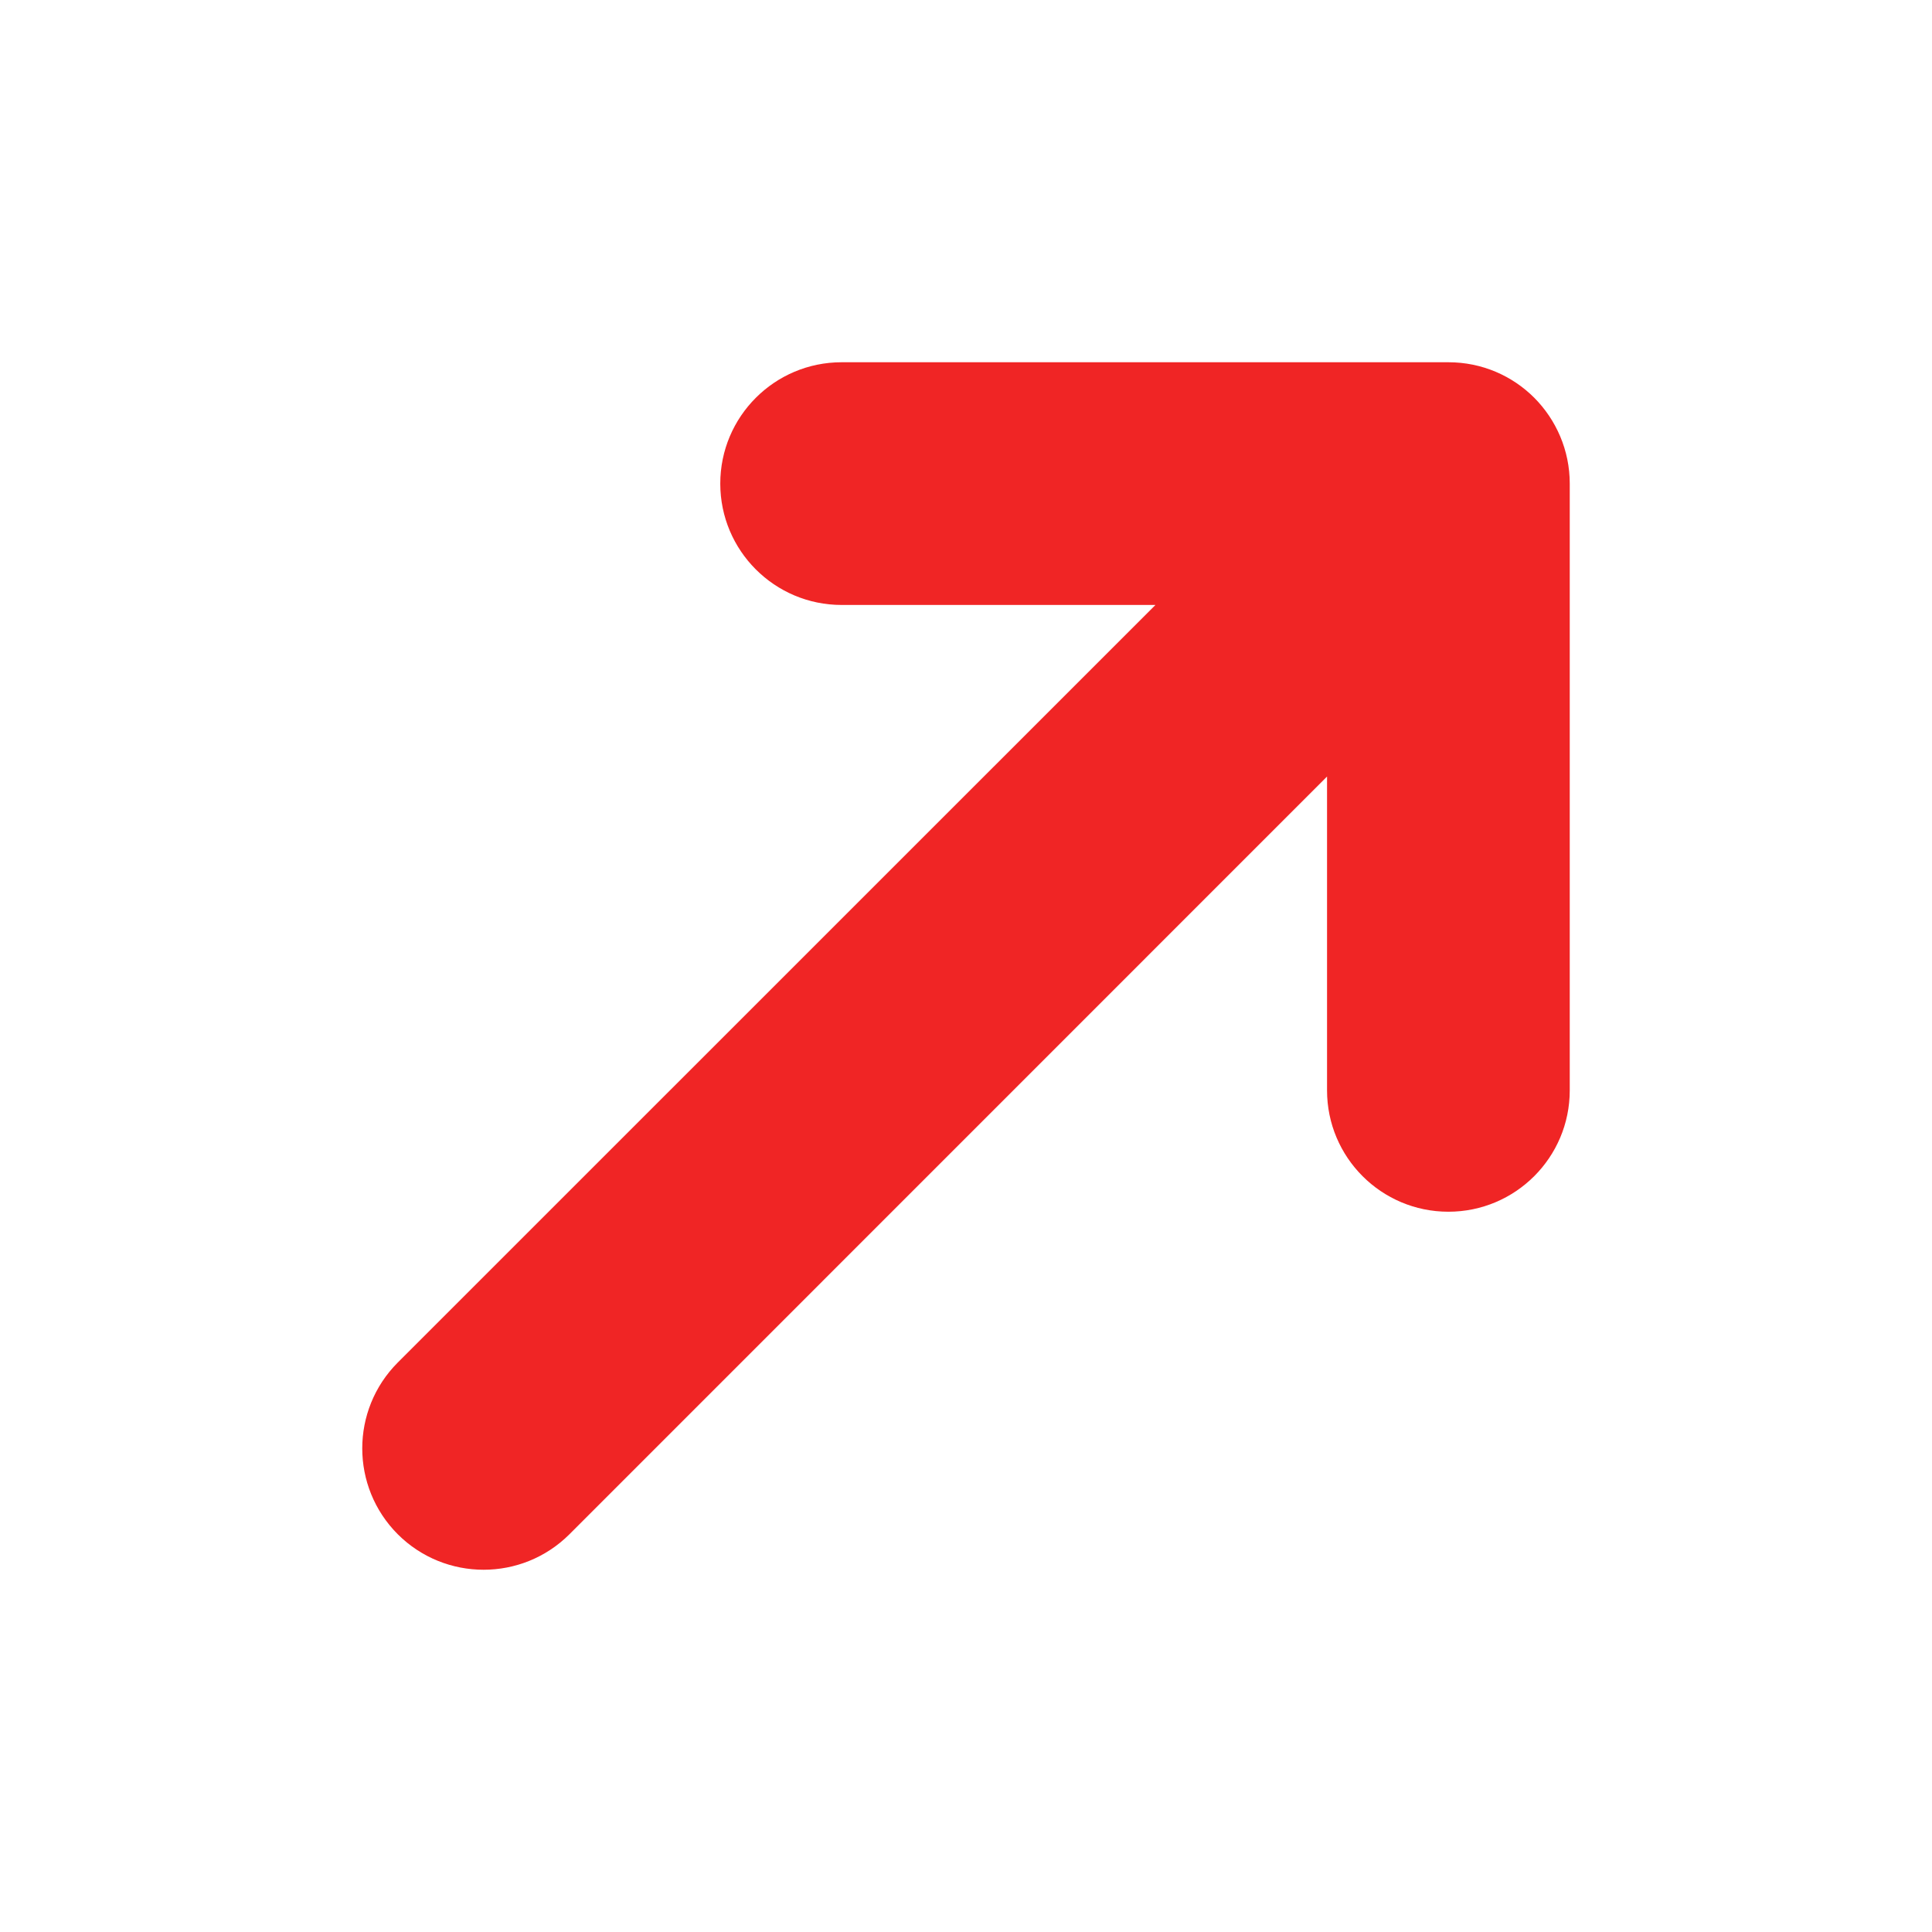
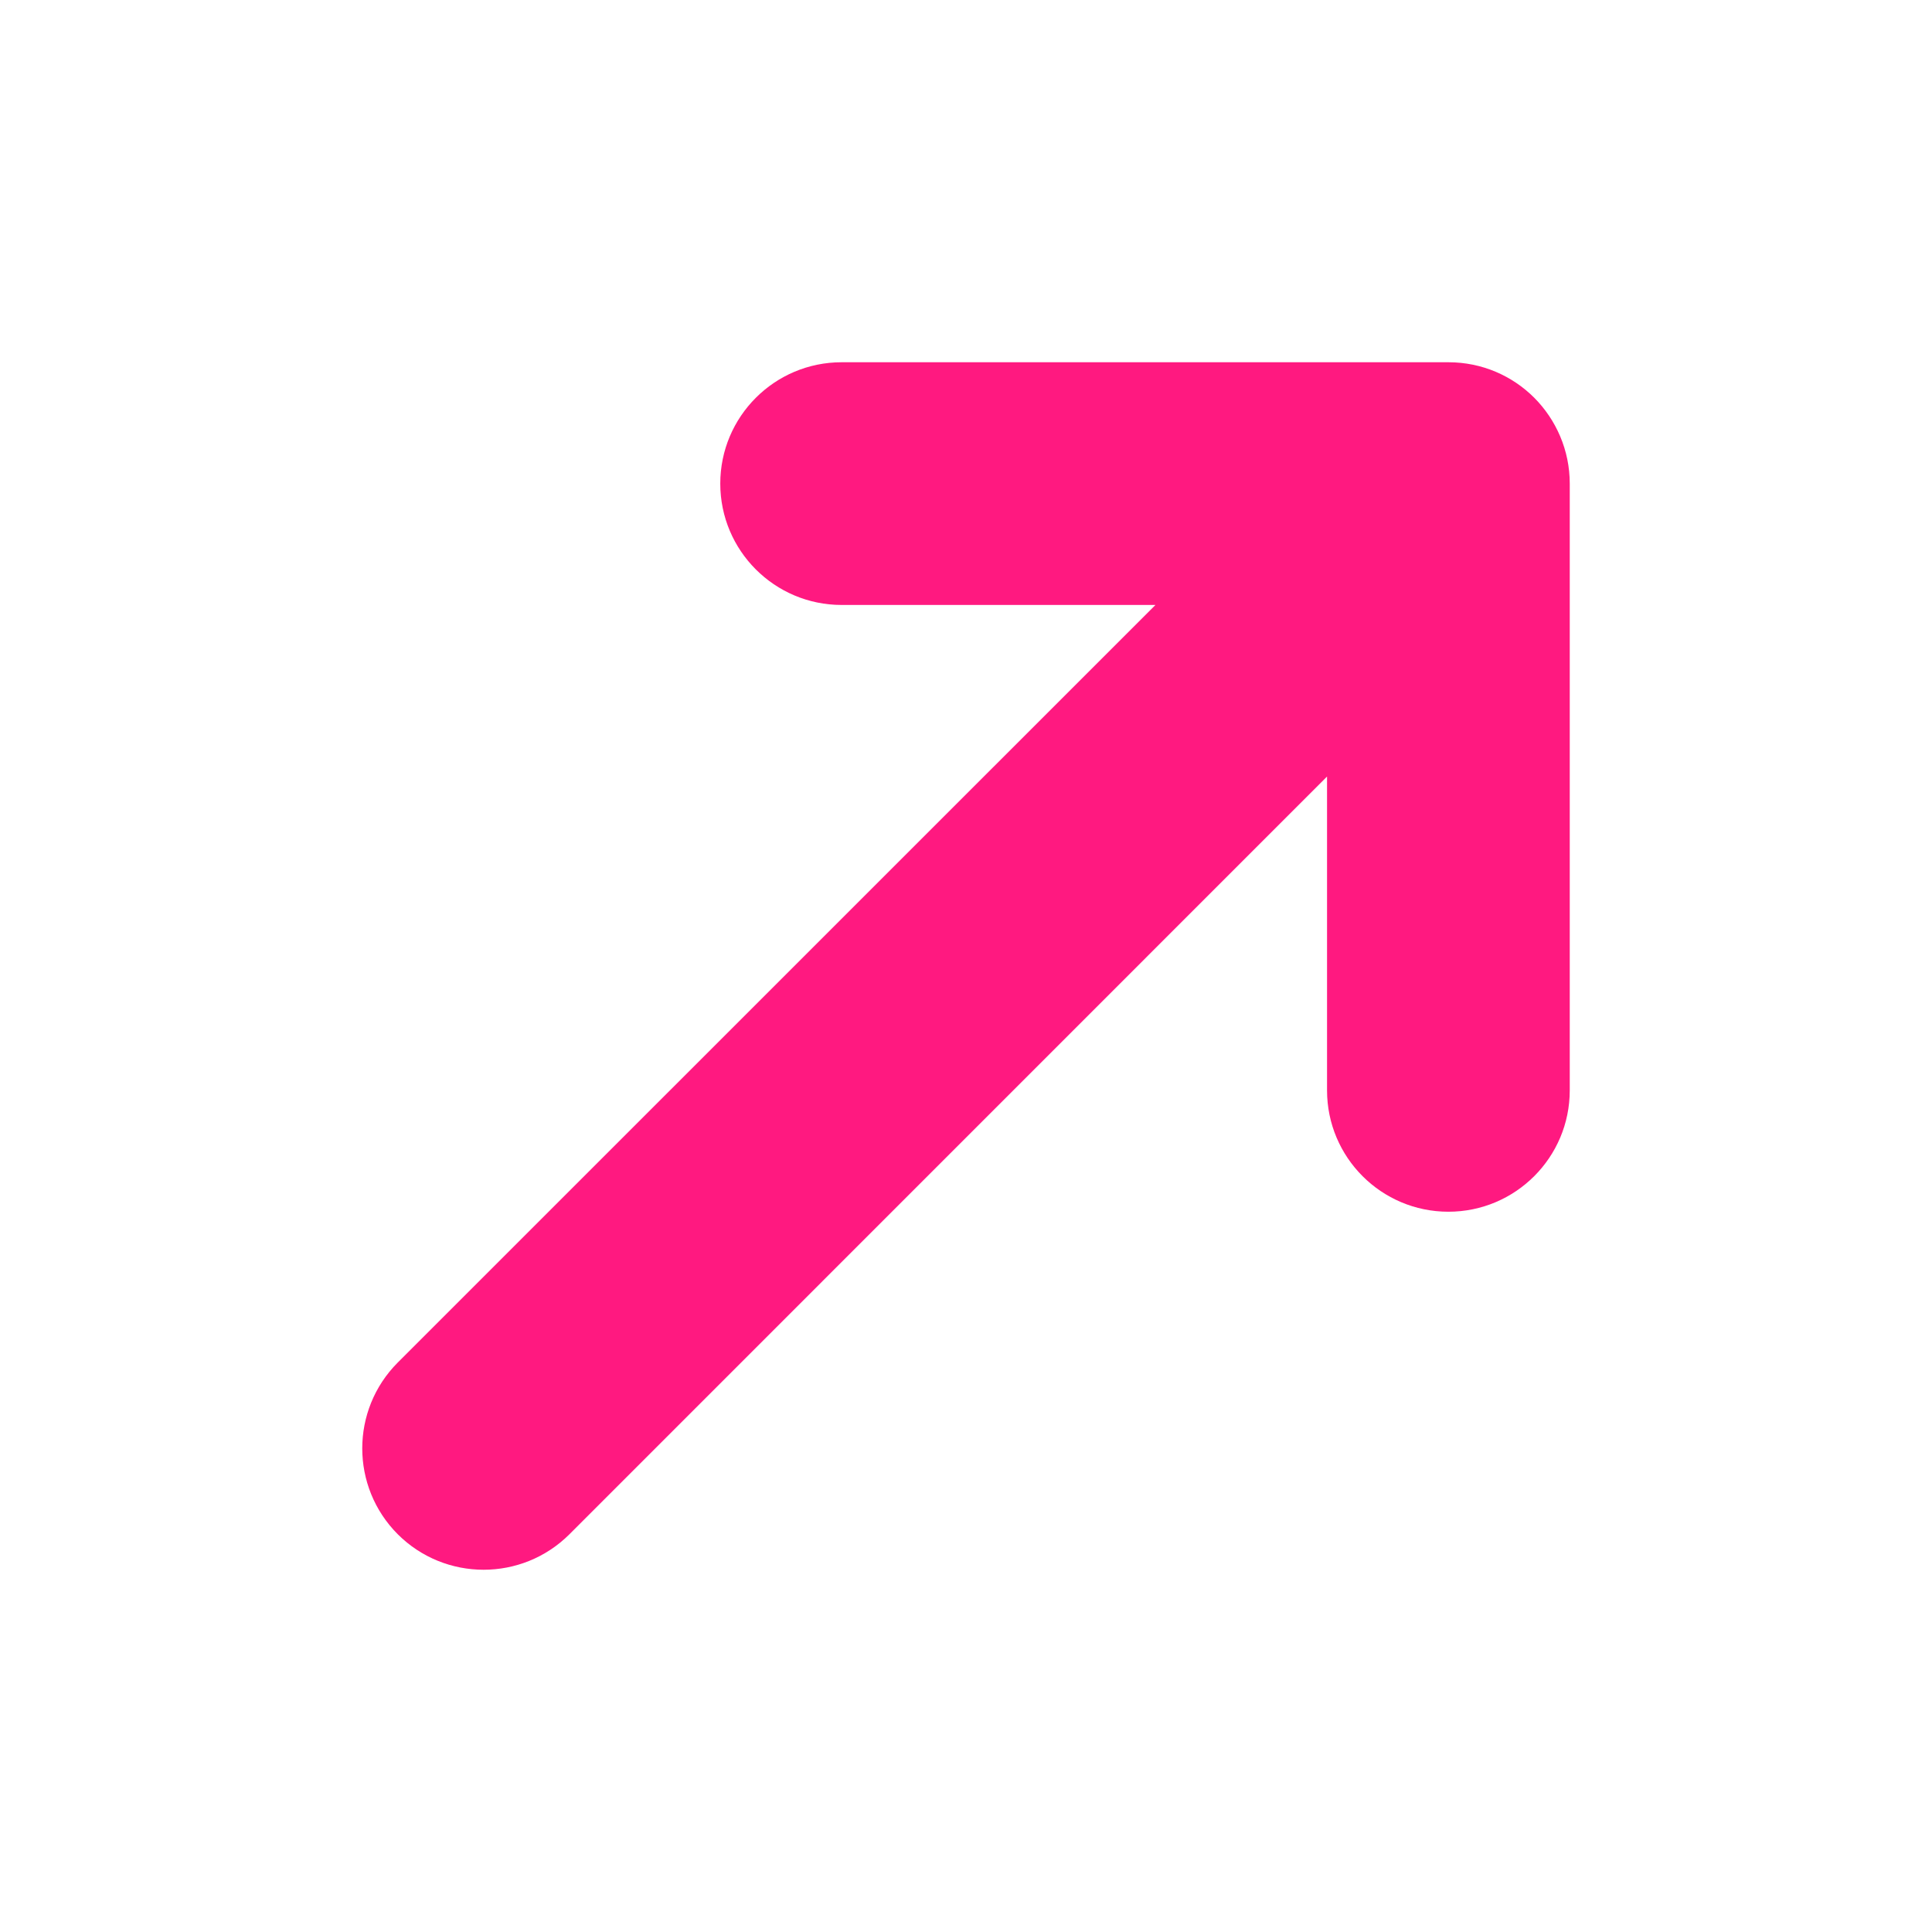
<svg xmlns="http://www.w3.org/2000/svg" width="16" height="16" viewBox="0 0 16 16" fill="none">
-   <path fill-rule="evenodd" clip-rule="evenodd" d="M9.569 5.01H6.97C6.415 5.01 5.965 4.56 5.965 4.005C5.965 3.45 6.415 3 6.97 3H11.995C12.273 3 12.524 3.112 12.706 3.294C12.887 3.476 13 3.728 13 4.005V9.03C13 9.585 12.55 10.035 11.995 10.035C11.44 10.035 10.99 9.585 10.99 9.03V6.431L4.716 12.706C4.323 13.098 3.687 13.098 3.294 12.706C2.902 12.313 2.902 11.677 3.294 11.284L9.569 5.01Z" fill="#F02525" />
+   <path fill-rule="evenodd" clip-rule="evenodd" d="M9.569 5.01H6.97C6.415 5.01 5.965 4.56 5.965 4.005C5.965 3.45 6.415 3 6.97 3H11.995C12.273 3 12.524 3.112 12.706 3.294C12.887 3.476 13 3.728 13 4.005V9.03C13 9.585 12.55 10.035 11.995 10.035C11.44 10.035 10.99 9.585 10.99 9.03V6.431L4.716 12.706C4.323 13.098 3.687 13.098 3.294 12.706C2.902 12.313 2.902 11.677 3.294 11.284L9.569 5.01Z" fill="#ff1980" />
</svg>
